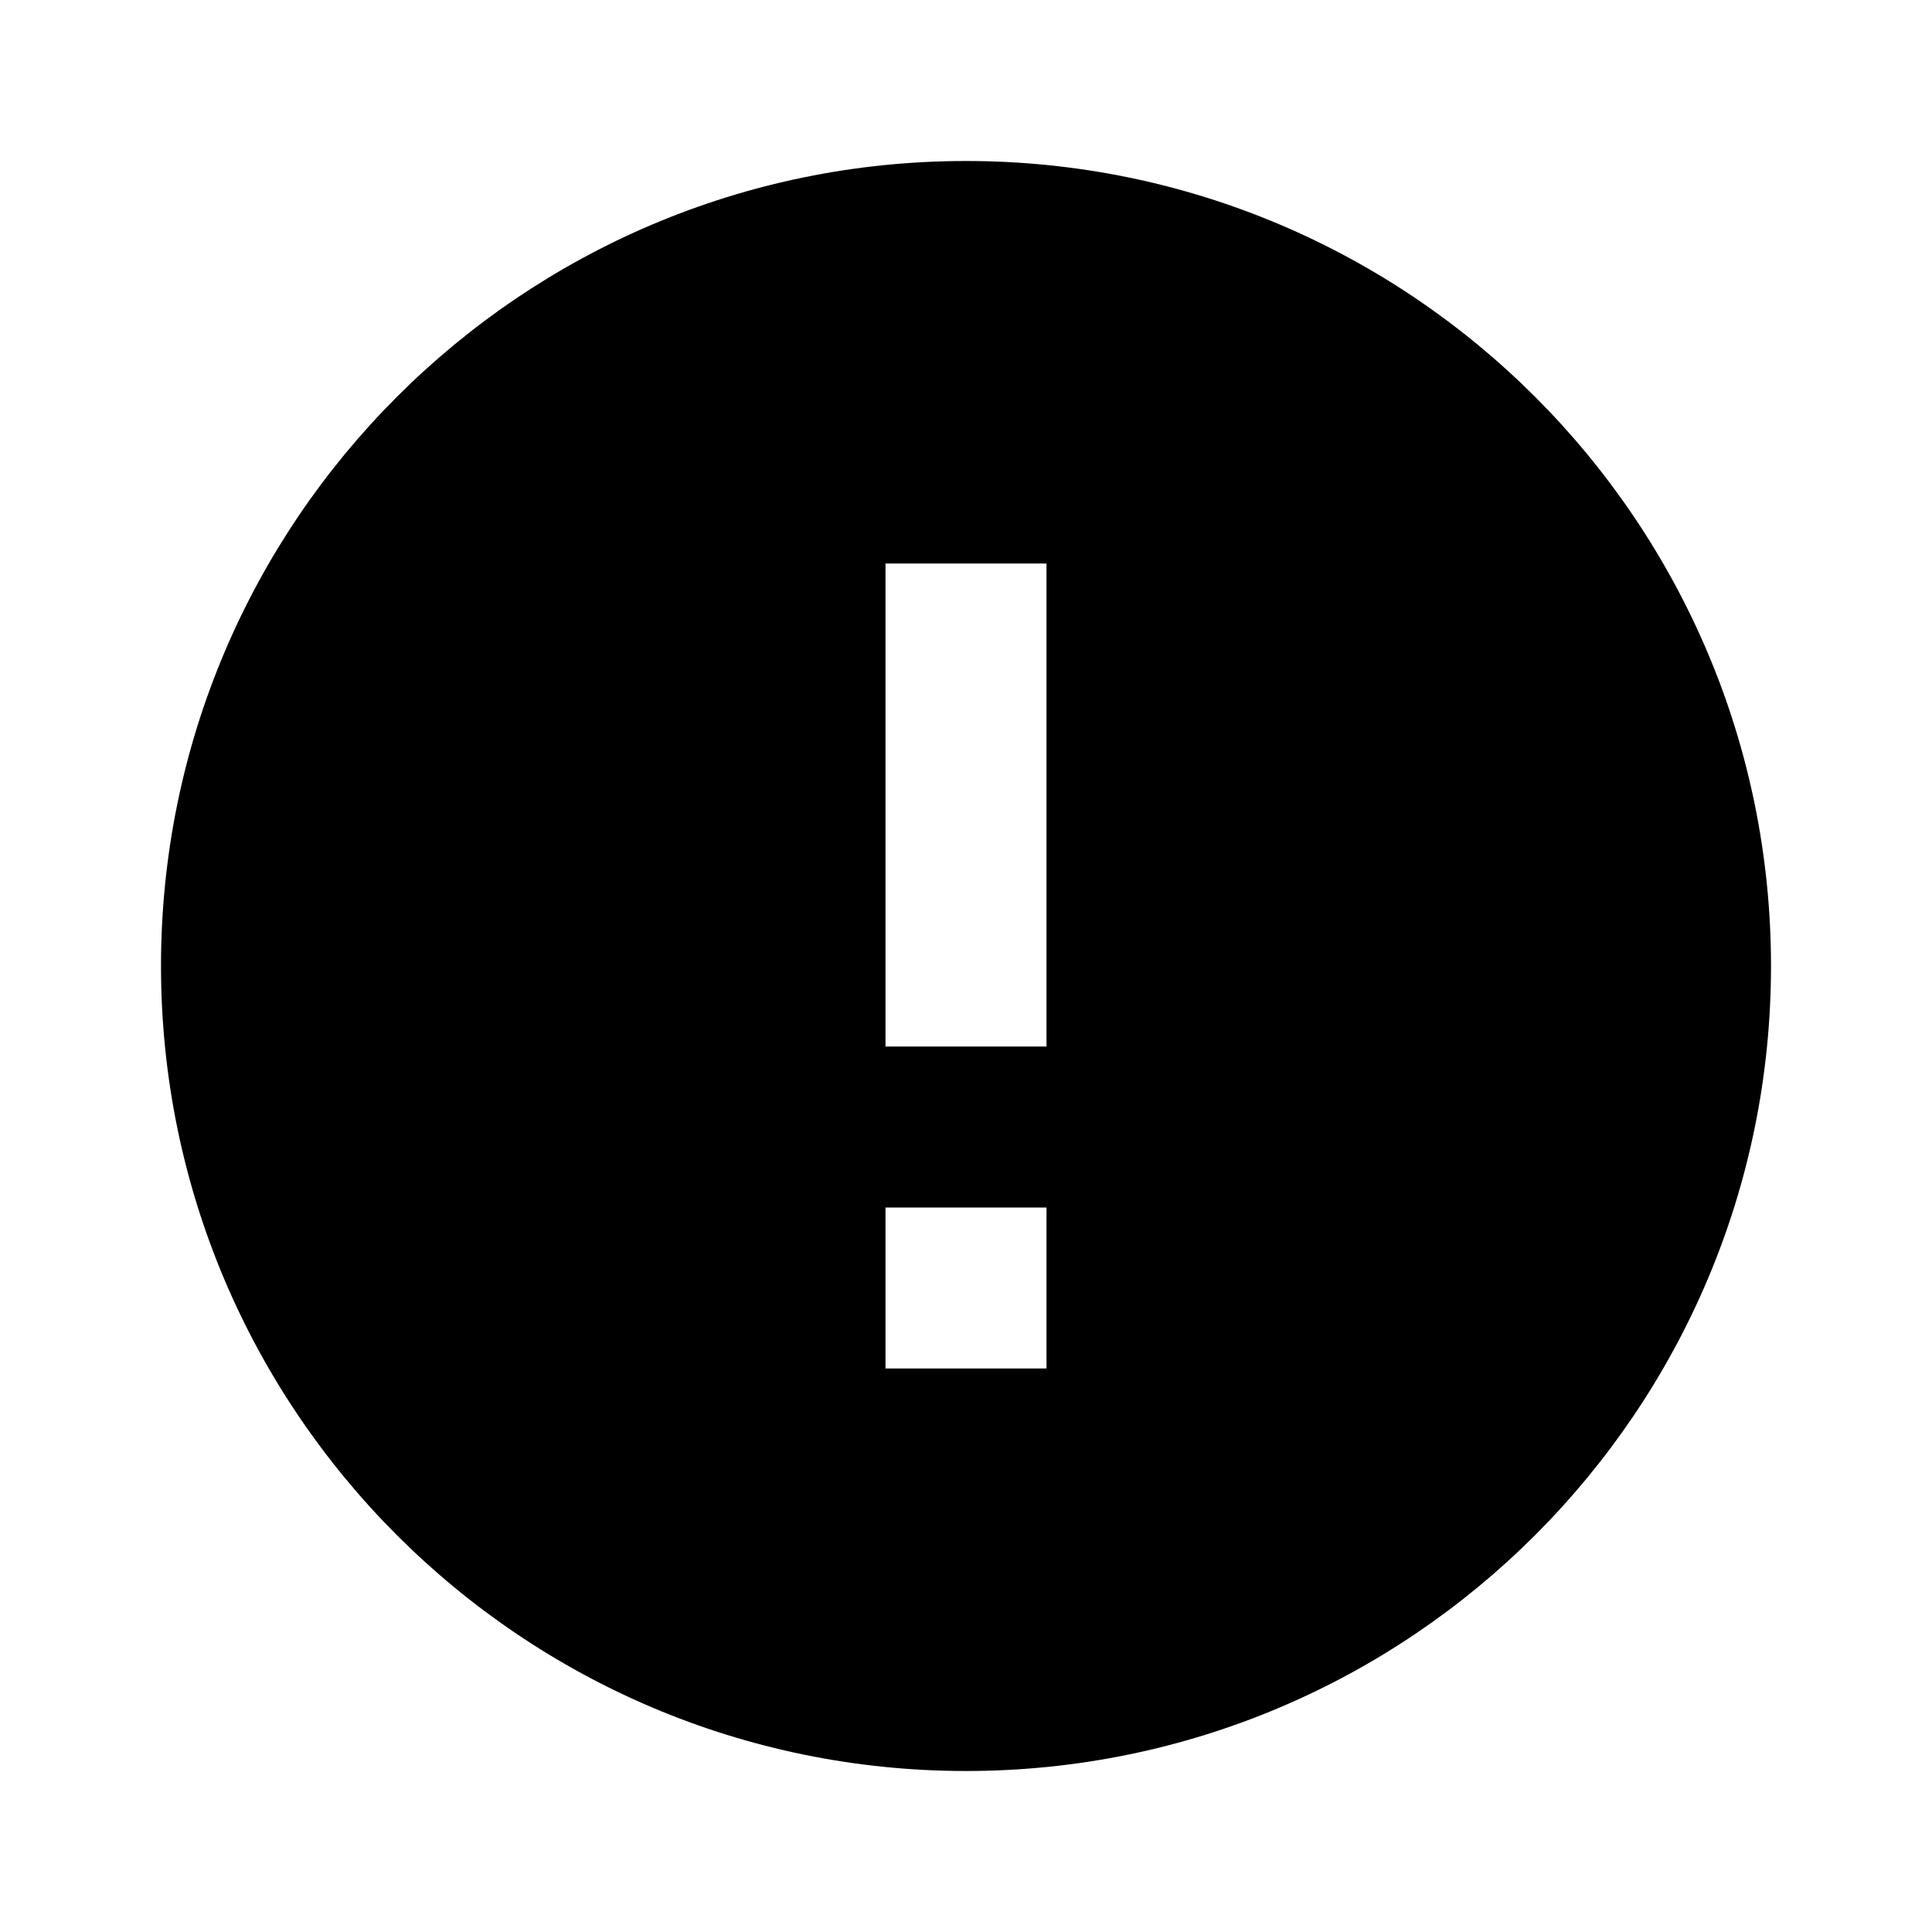
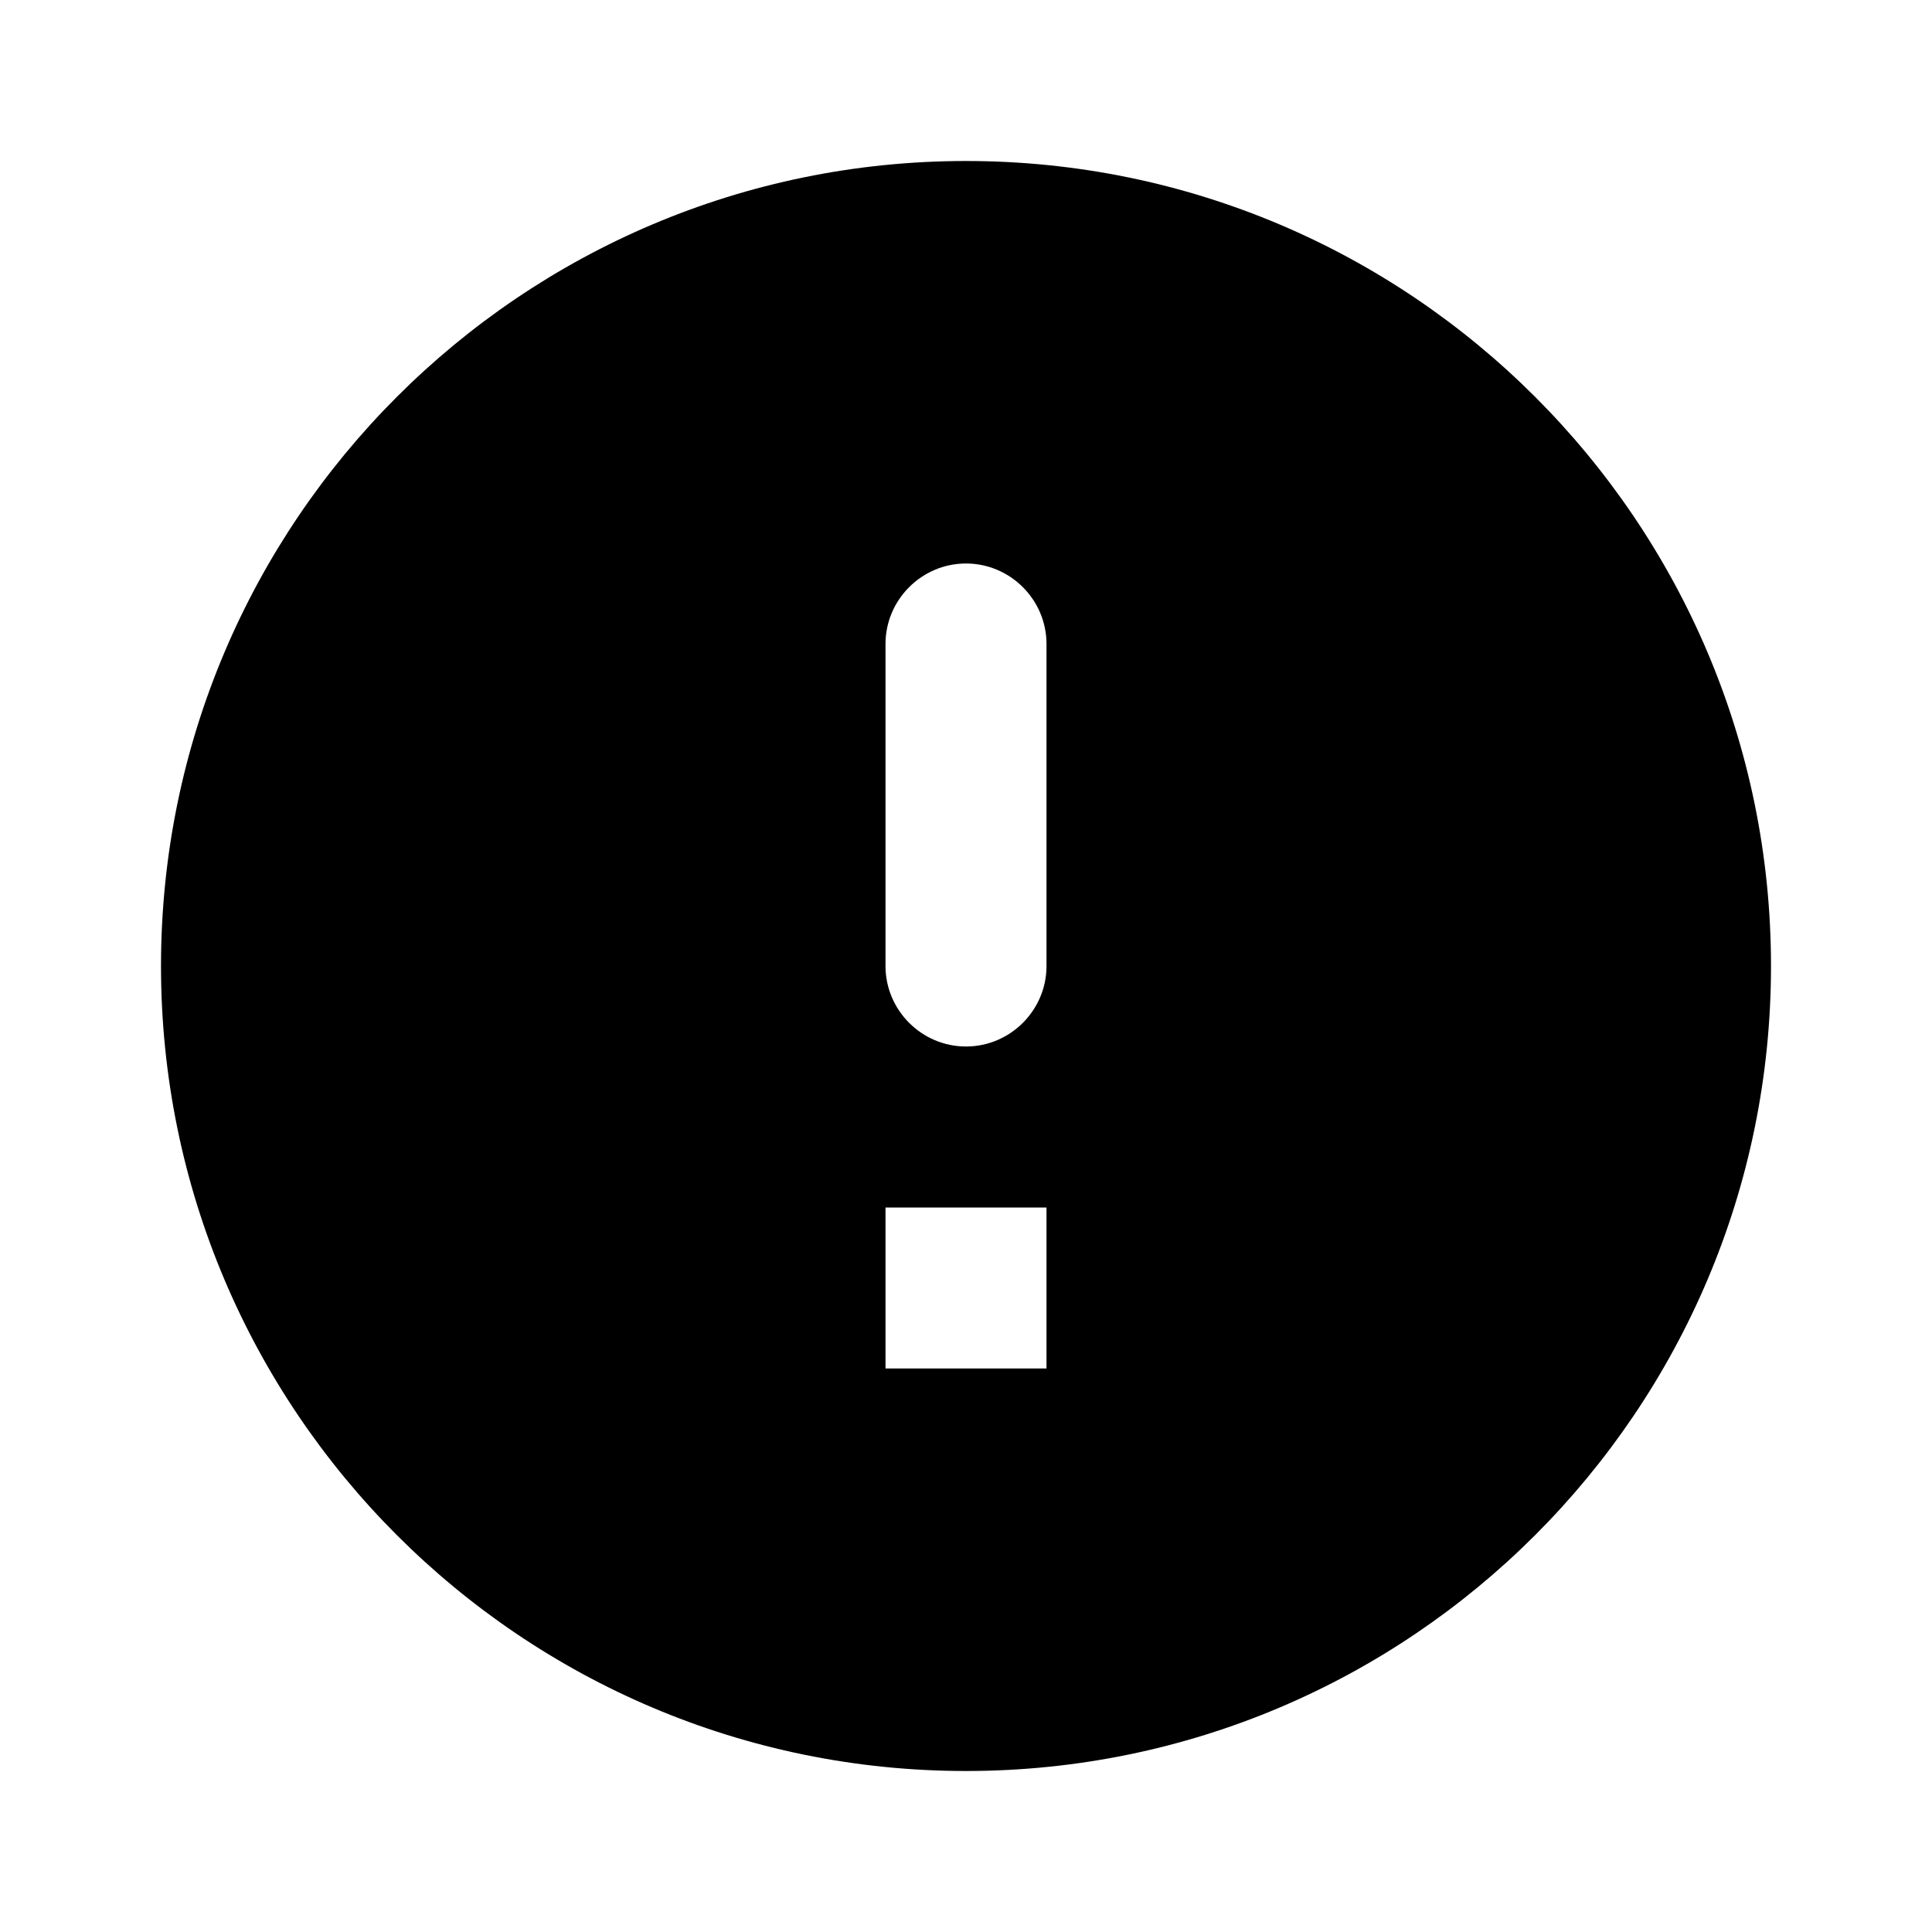
- <svg xmlns="http://www.w3.org/2000/svg" height="24px" viewBox="0 0 24 24" width="24px" fill="#000000">
-   <path d="M0 0h24v24H0z" fill="none" />
-   <path d="M12 2C6.48 2 2 6.48 2 12s4.48 10 10 10 10-4.48 10-10S17.52 2 12 2zm1 15h-2v-2h2v2zm0-4h-2V7h2v6z" />
+ <svg xmlns="http://www.w3.org/2000/svg" height="18px" viewBox="0 0 24 24" width="18px" fill="#000000">
+   <path d="M12 2C6.48 2 2 6.48 2 12s4.48 10 10 10 10-4.48 10-10S17.52 2 12 2zm0 11c-.55 0-1-.45-1-1V8c0-.55.45-1 1-1s1 .45 1 1v4c0 .55-.45 1-1 1zm1 4h-2v-2h2v2z" />
</svg>
